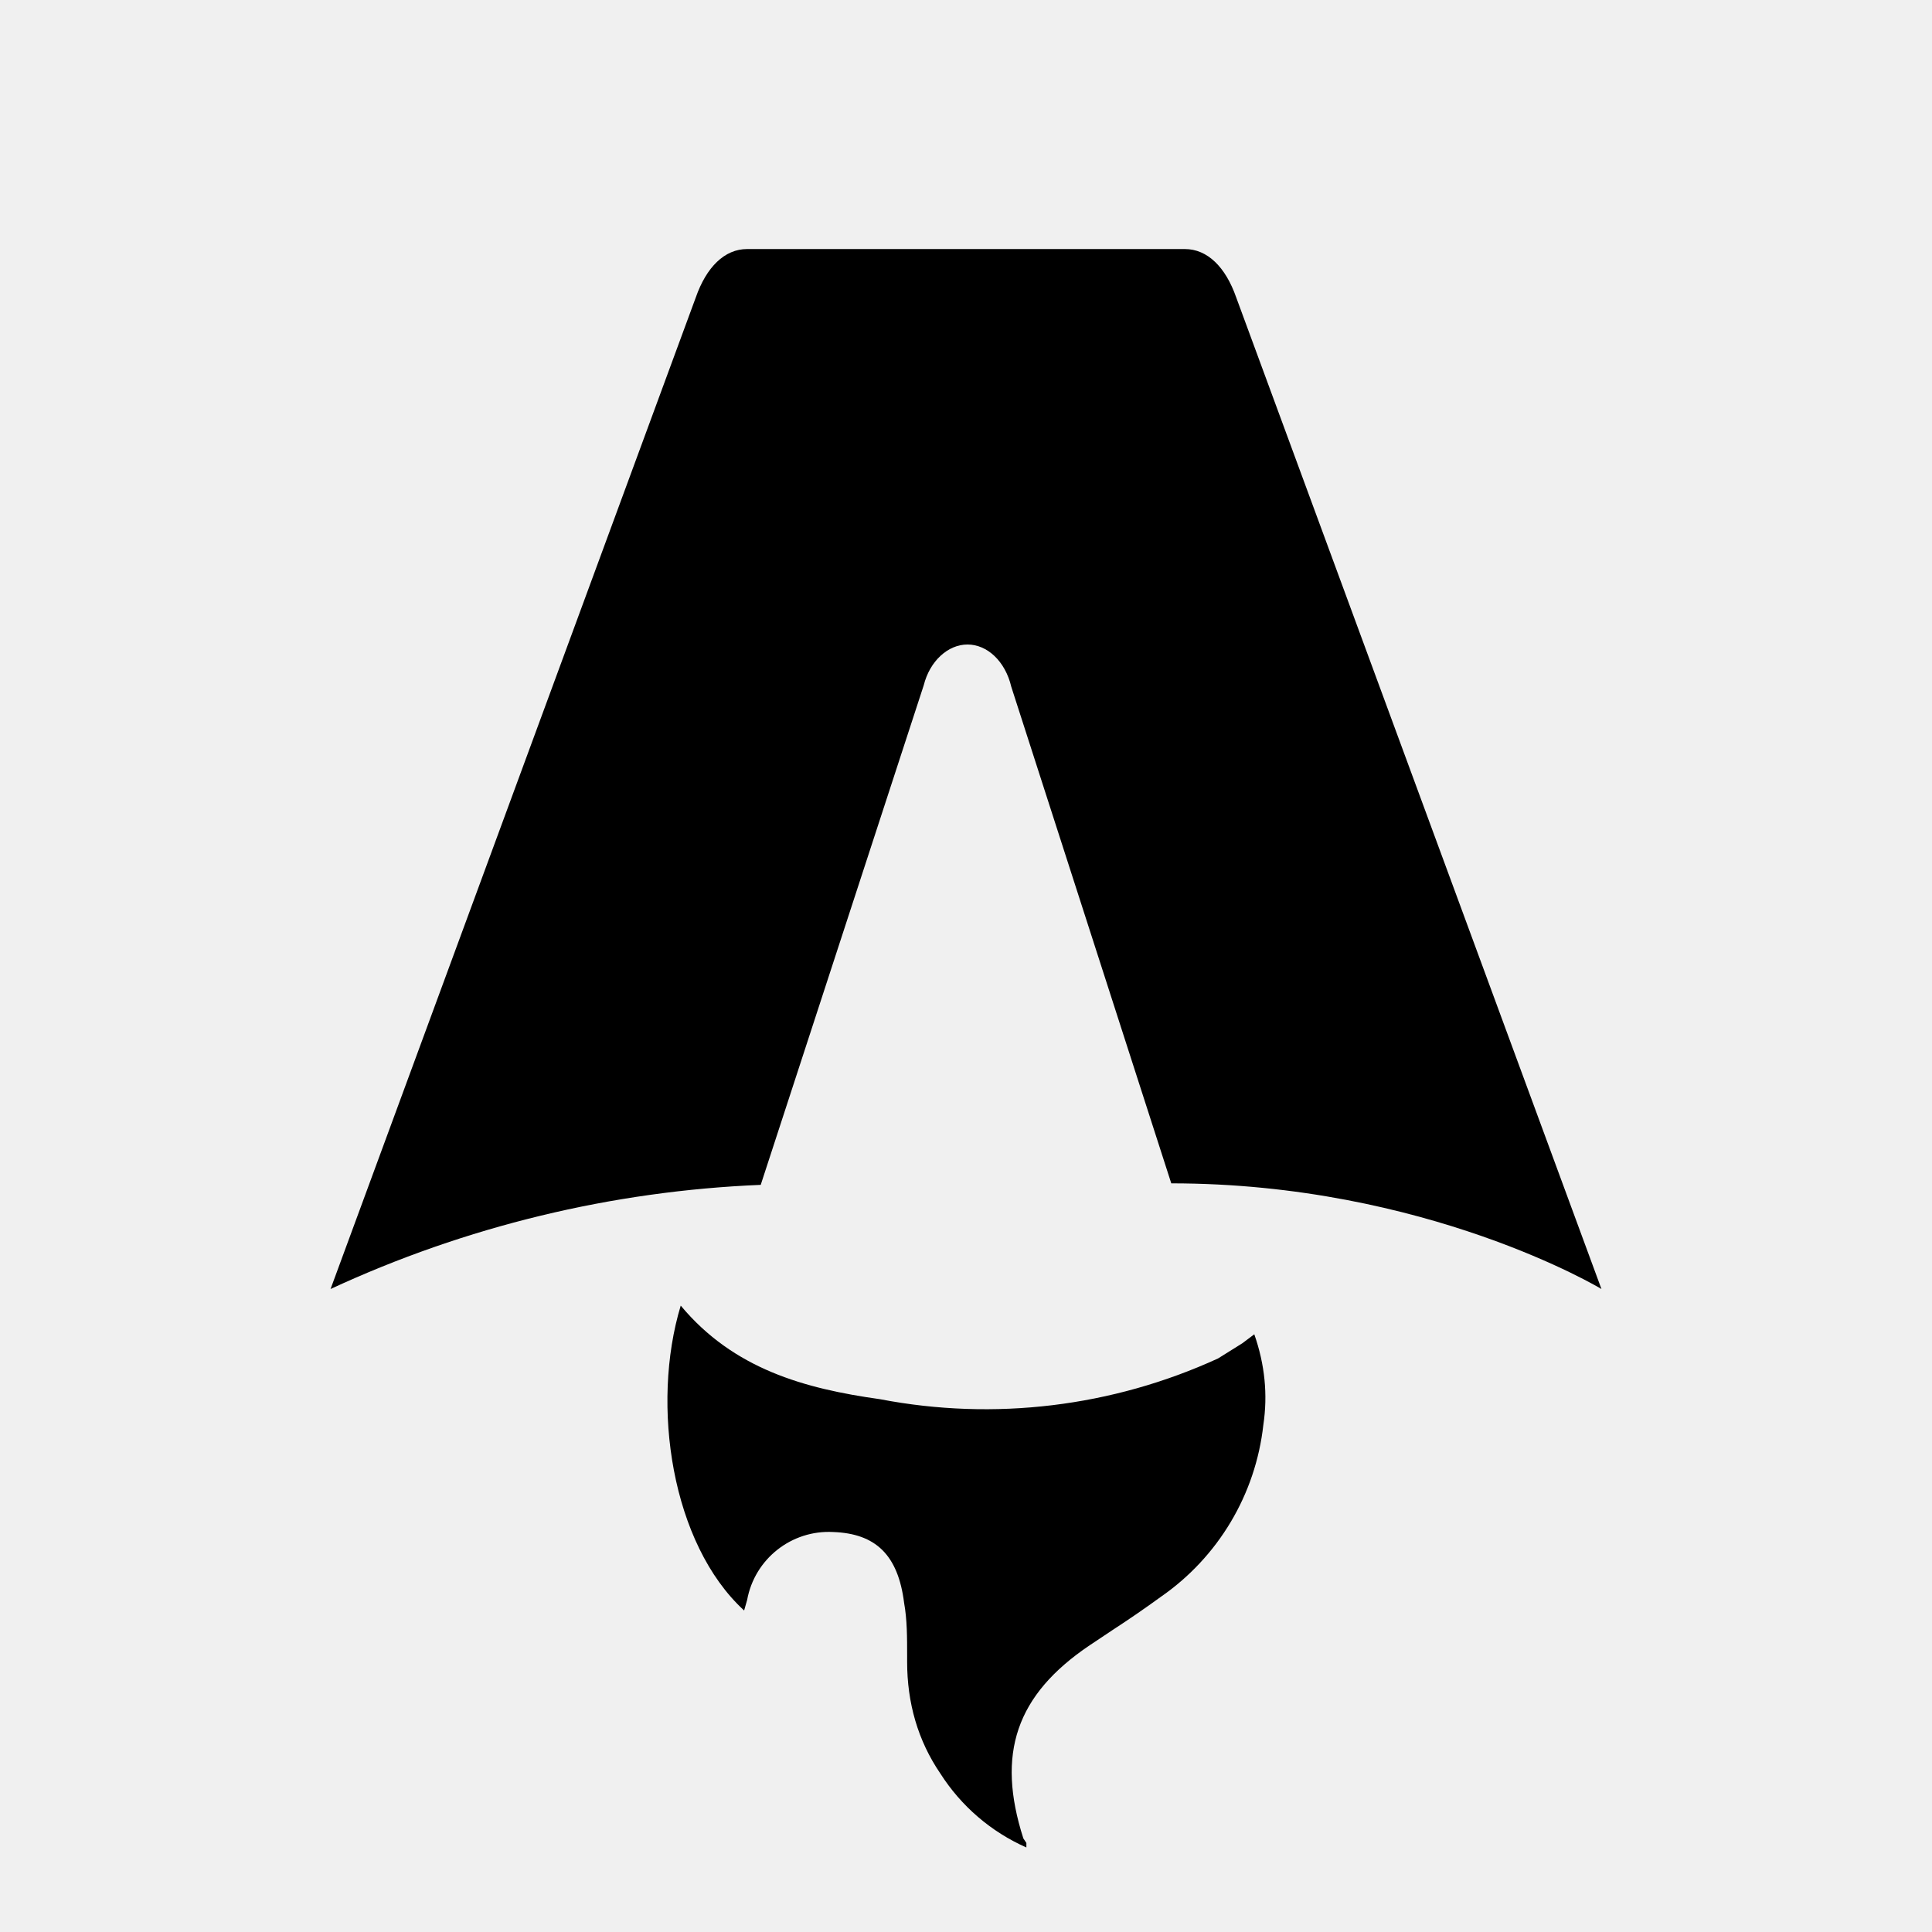
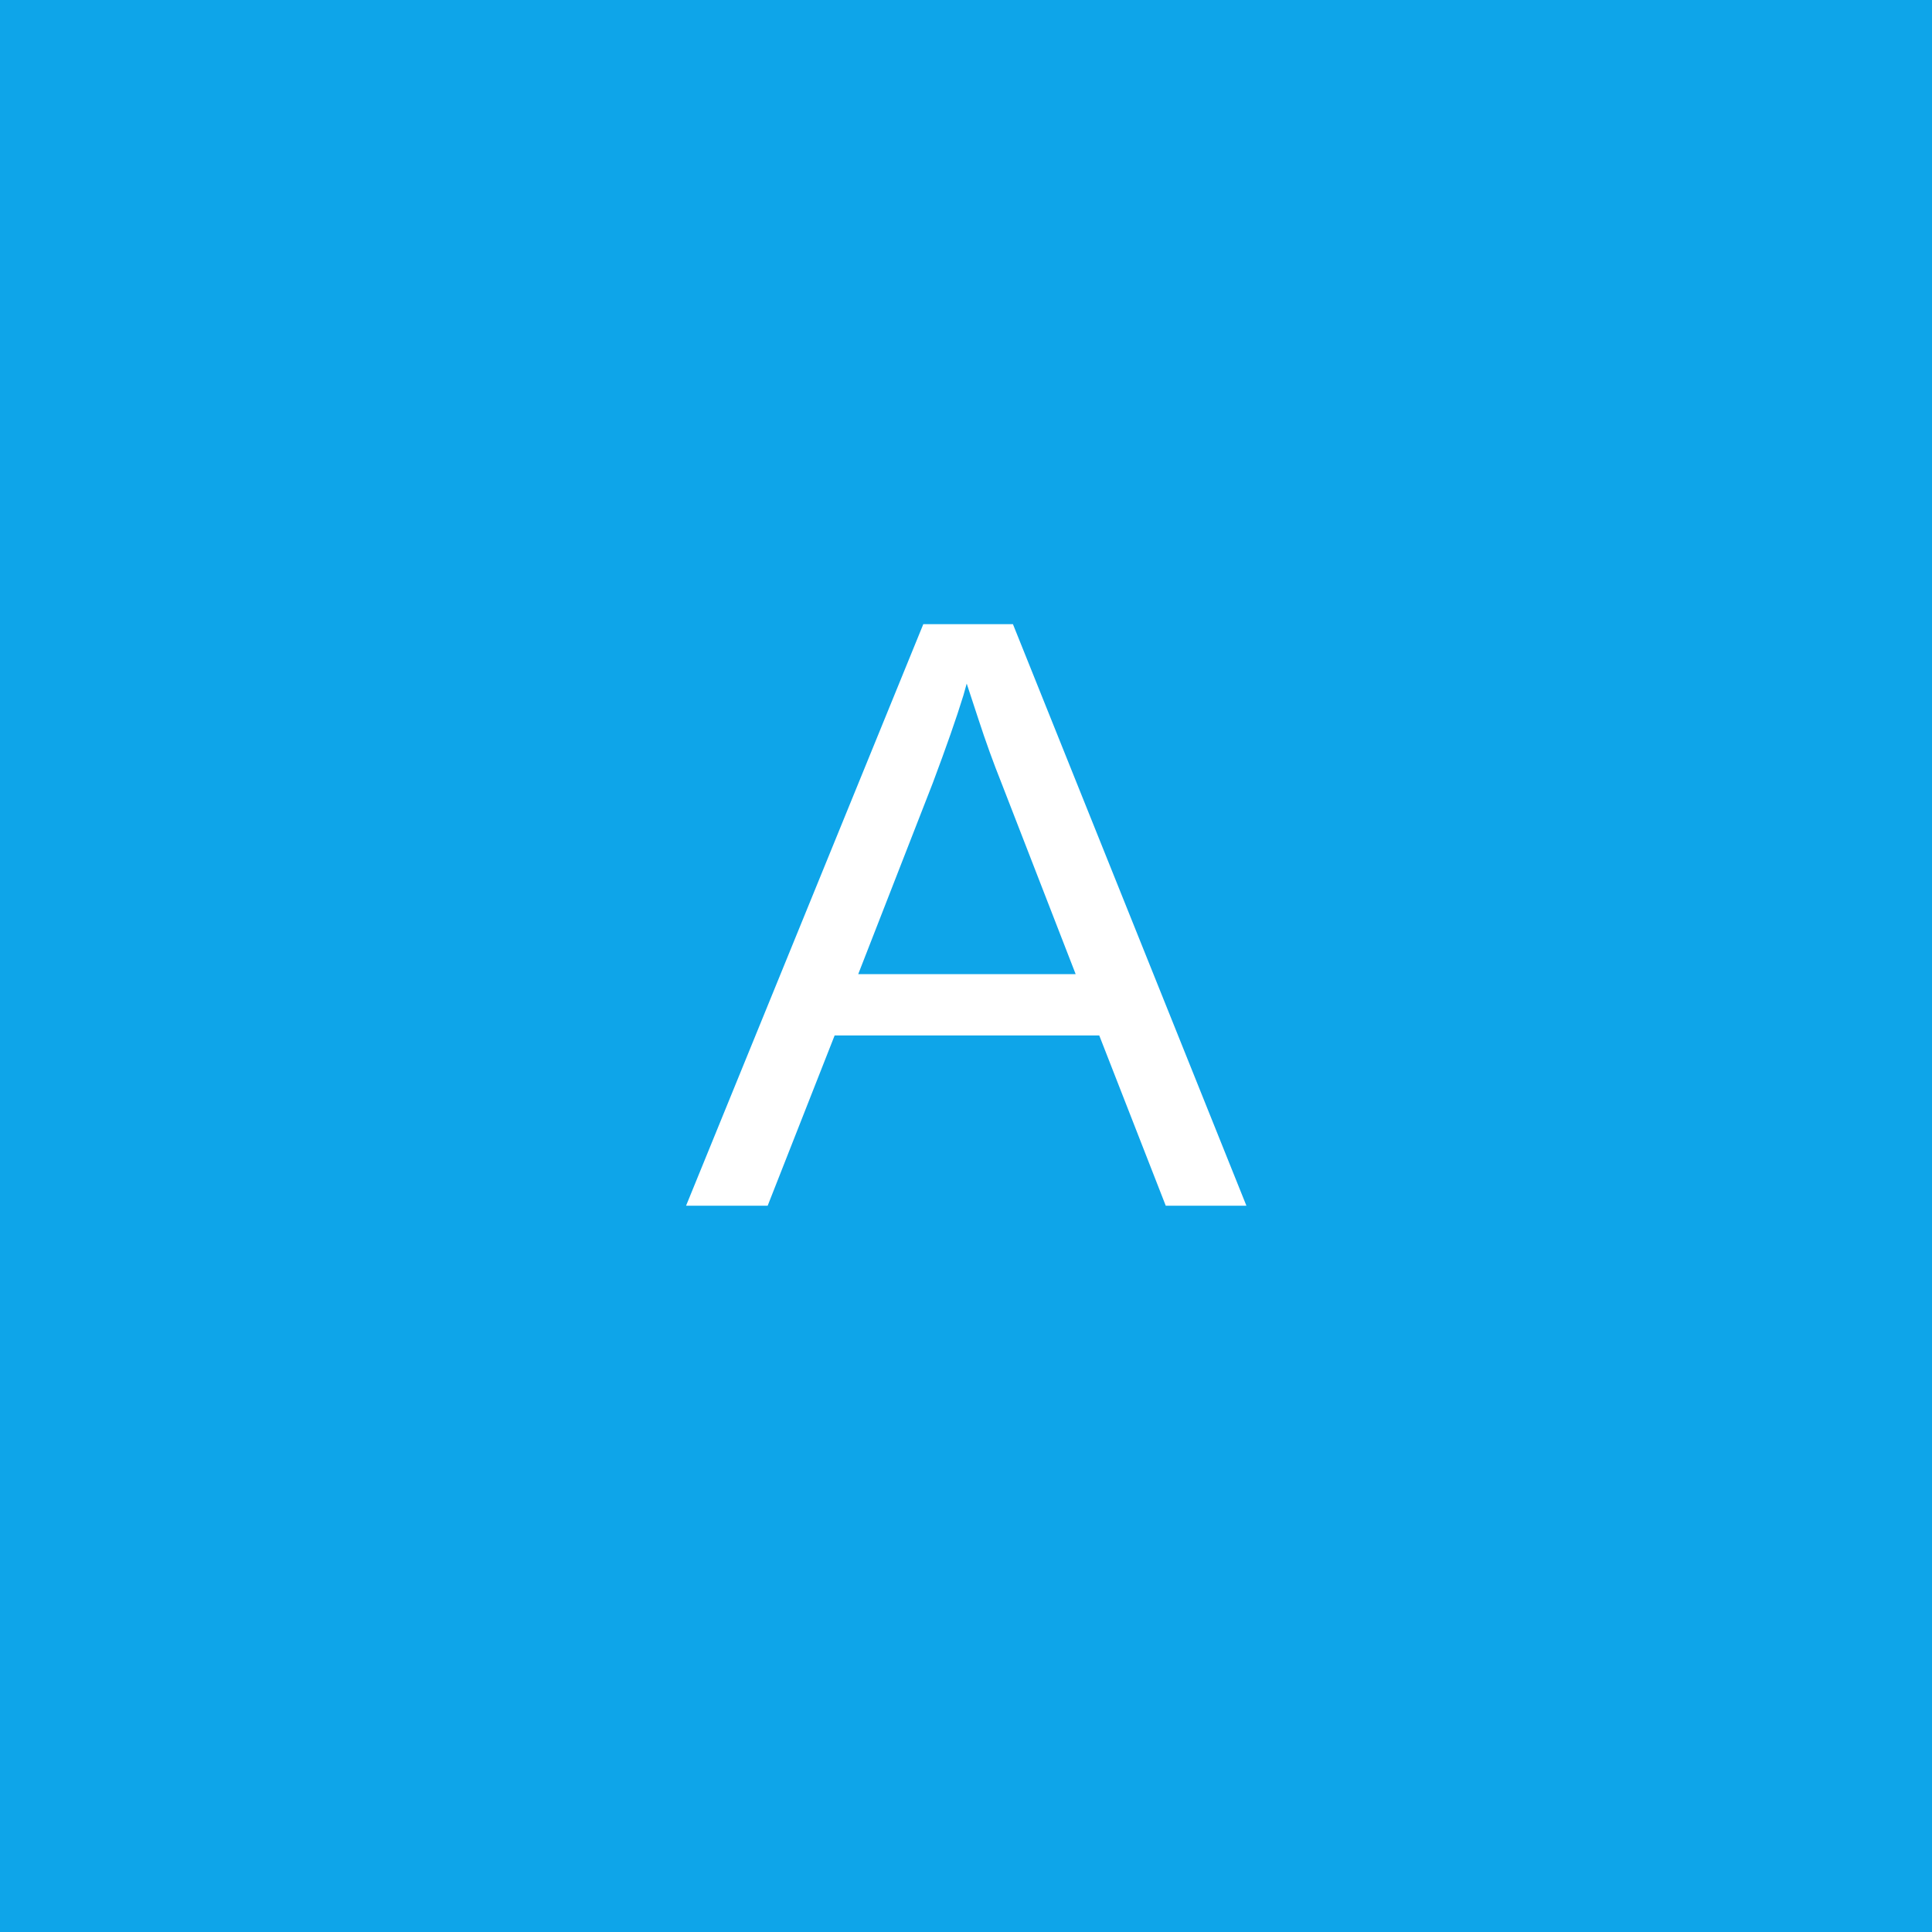
- <svg xmlns="http://www.w3.org/2000/svg" fill="none" viewBox="0 0 128 128">
-   <path d="M50.4 78.5a75.1 75.1 0 0 0-28.5 6.9l24.2-65.7c.7-2 1.9-3.2 3.4-3.2h29c1.5 0 2.7 1.2 3.4 3.2l24.2 65.7s-11.6-7-28.5-7L67 45.5c-.4-1.7-1.6-2.8-2.9-2.8-1.3 0-2.5 1.1-2.9 2.7L50.4 78.5Zm-1.1 28.2Zm-4.2-20.2c-2 6.6-.6 15.8 4.2 20.2a17.5 17.5 0 0 1 .2-.7 5.5 5.5 0 0 1 5.7-4.5c2.8.1 4.3 1.5 4.7 4.7.2 1.1.2 2.3.2 3.5v.4c0 2.7.7 5.2 2.2 7.4a13 13 0 0 0 5.7 4.9v-.3l-.2-.3c-1.8-5.6-.5-9.5 4.4-12.8l1.5-1a73 73 0 0 0 3.2-2.2 16 16 0 0 0 6.8-11.4c.3-2 .1-4-.6-6l-.8.6-1.6 1a37 37 0 0 1-22.4 2.7c-5-.7-9.7-2-13.2-6.2Z" />
-   <style>
-         path { fill: #000; }
-         @media (prefers-color-scheme: dark) {
-             path { fill: #FFF; }
-         }
-     </style>
+ <svg xmlns="http://www.w3.org/2000/svg" viewBox="0 0 64 64">
+   <rect width="64" height="64" fill="#0ea5e9" />
+   <text x="50%" y="50%" dominant-baseline="middle" text-anchor="middle" font-size="28" font-family="Arial" fill="white">A</text>
</svg>
